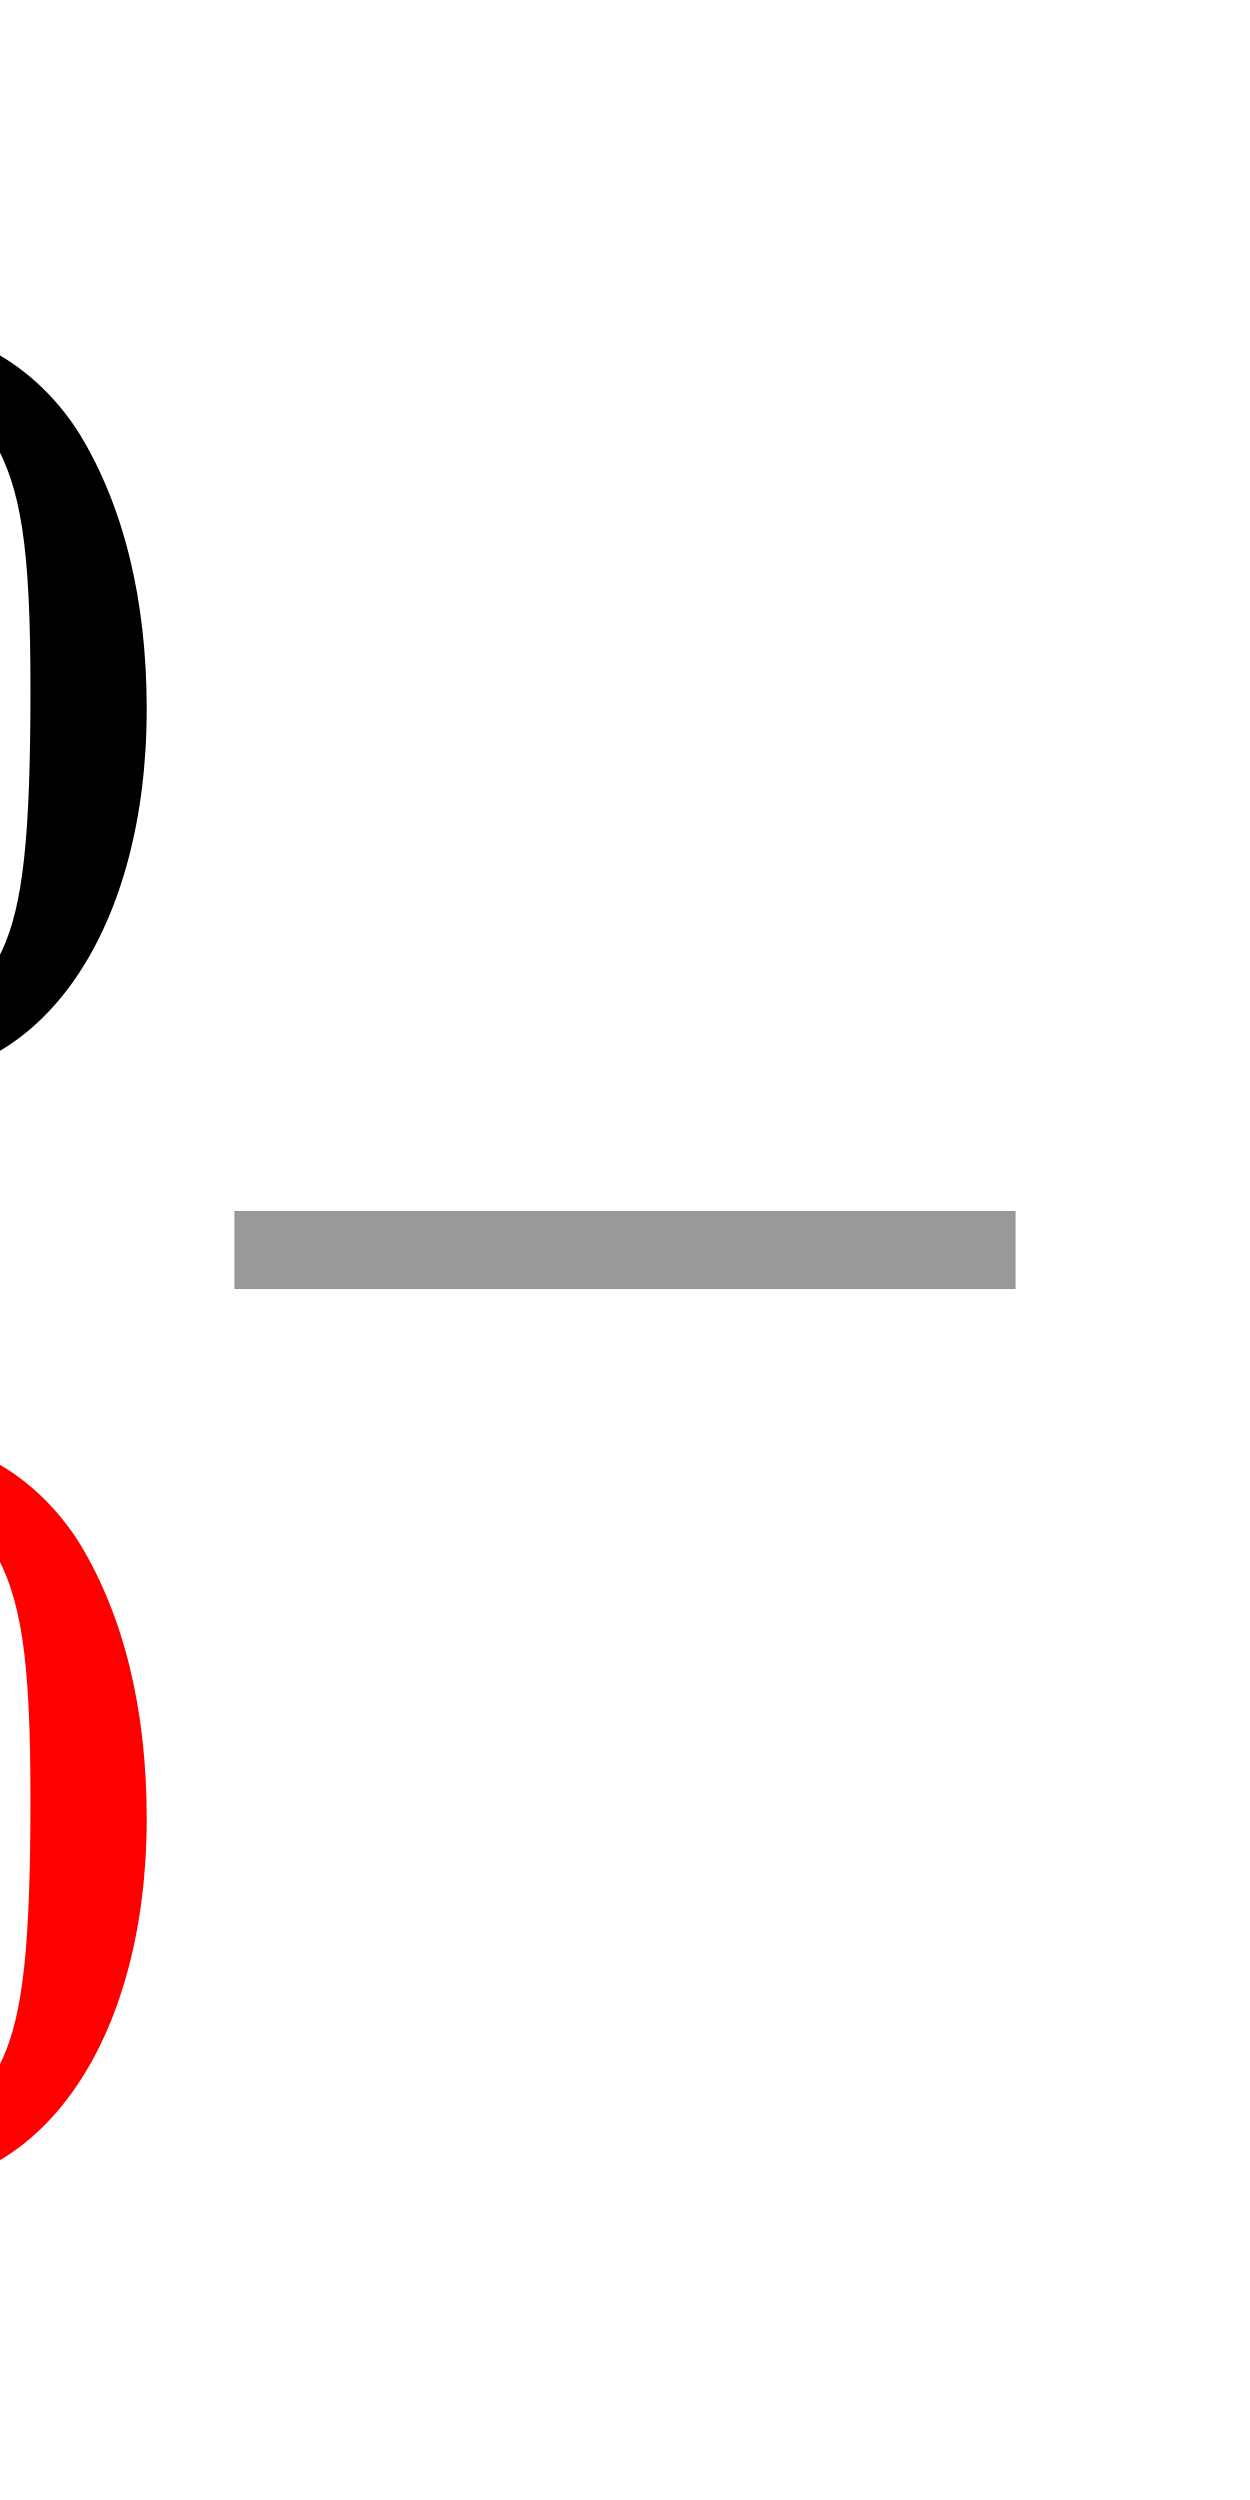
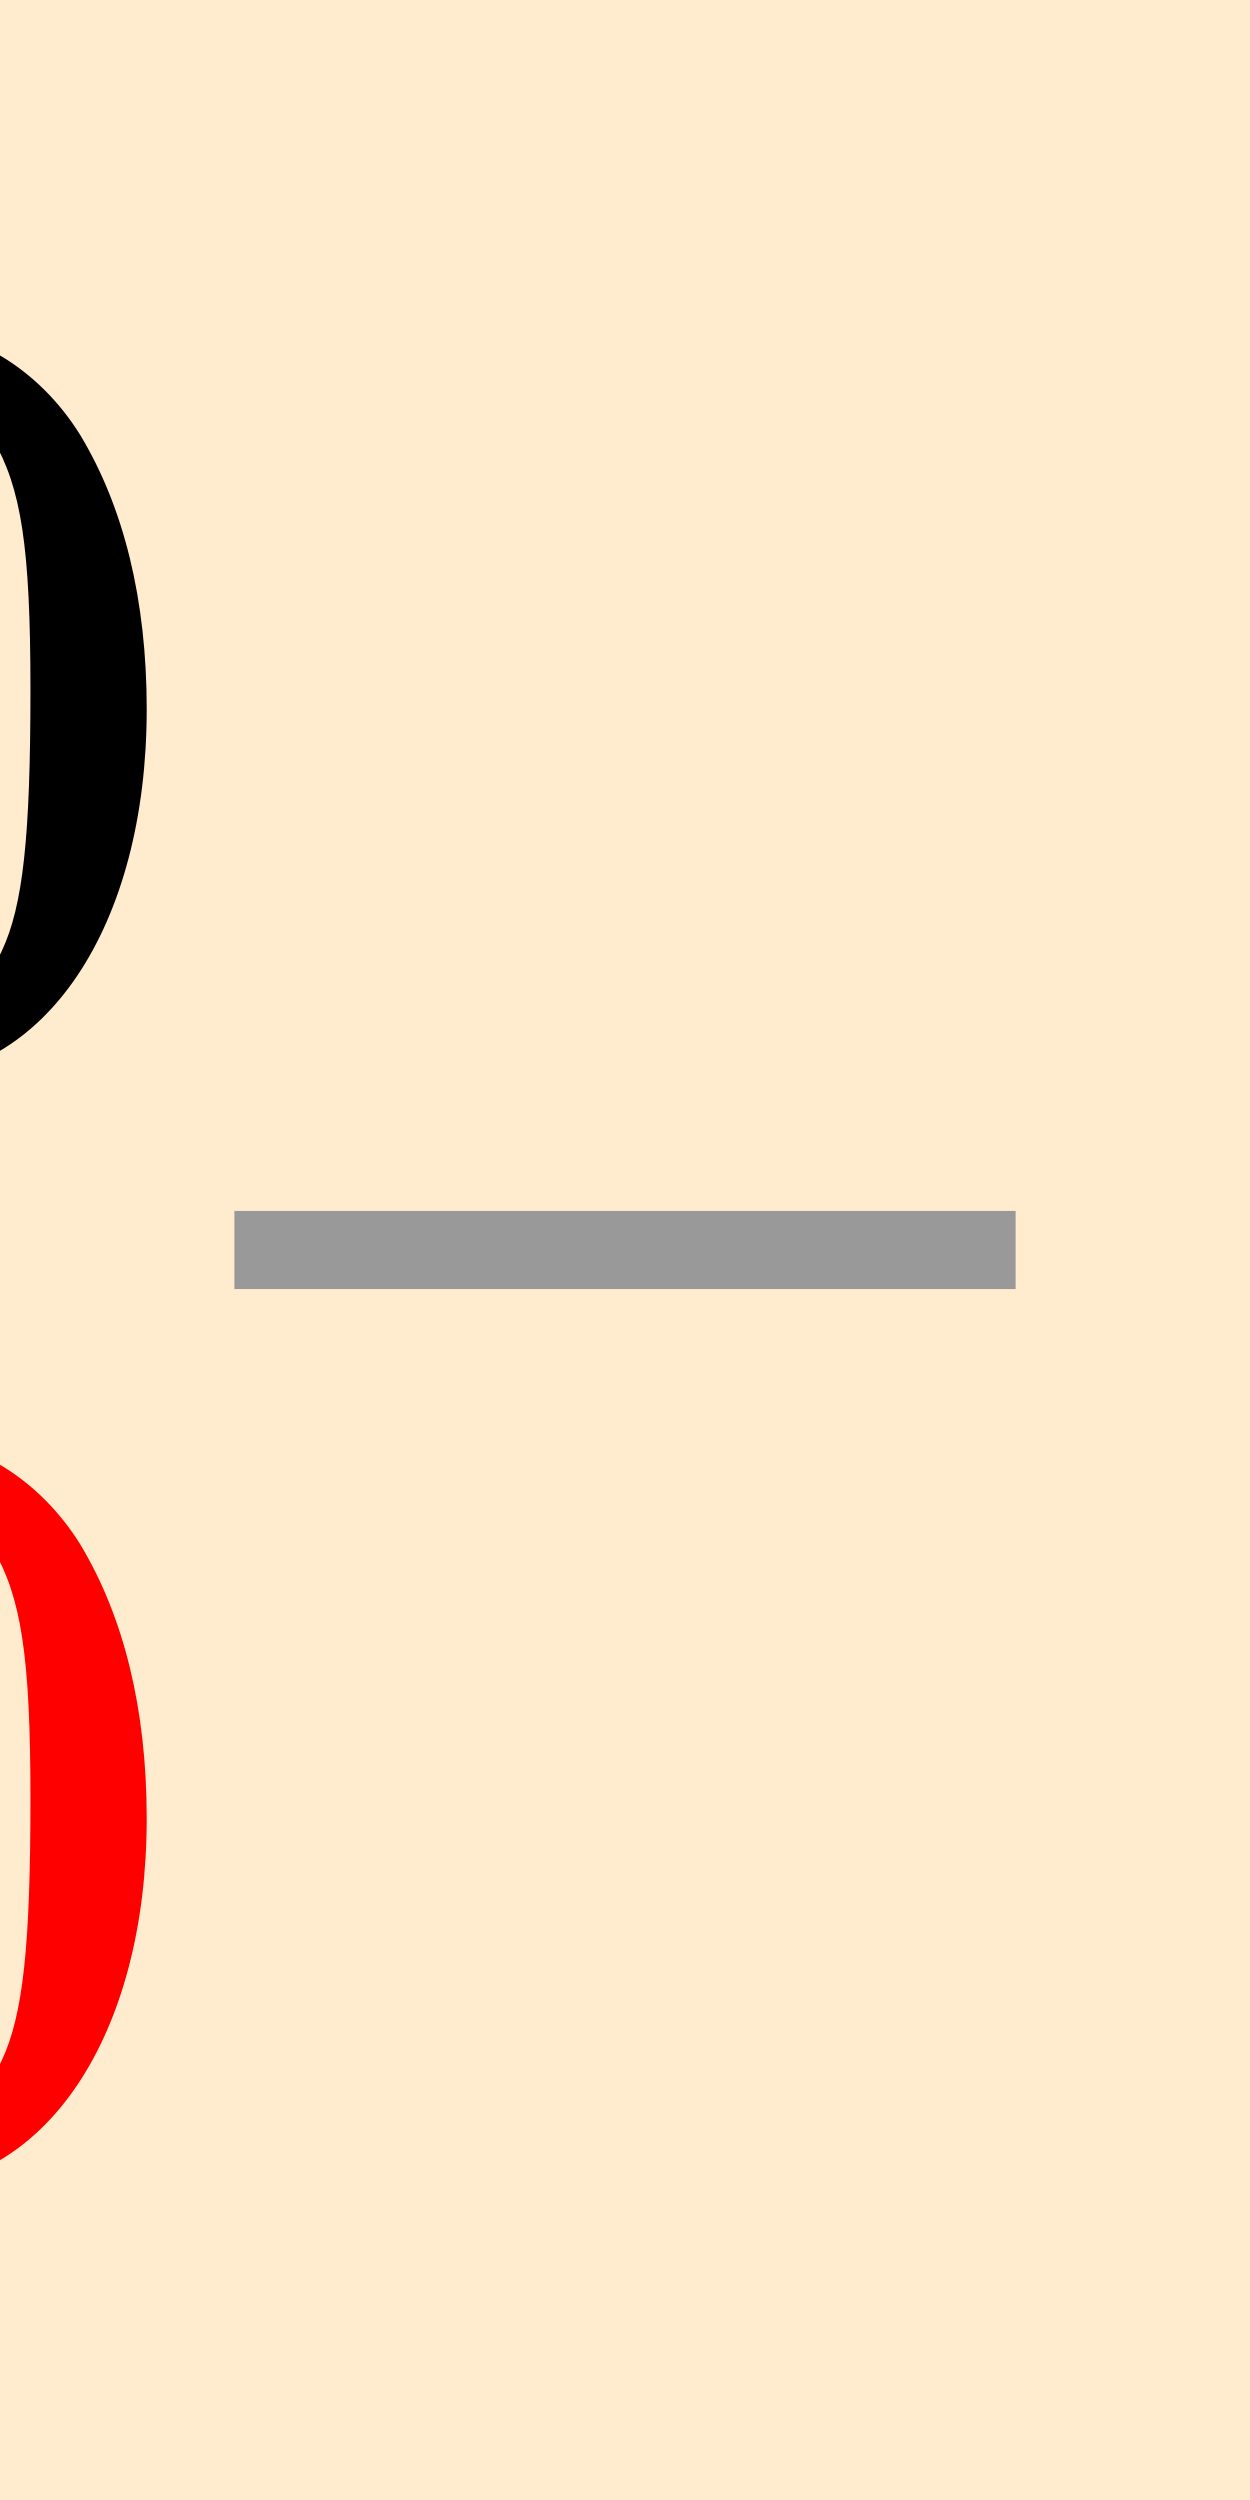
<svg xmlns="http://www.w3.org/2000/svg" width="80" height="160" viewBox="0 0 21.167 42.333" version="1.1" id="svg8">
  <defs id="defs2" />
-   <g id="layer1">
+   <g id="layer3">
+     <rect style="opacity:0.996;fill:#ffebcd;fill-opacity:1;stroke-width:0.265" id="rect9226" width="21.167" height="42.333" x="9.6911617e-07" y="4.9999994e-07" />
+   </g>
+   <g id="layer1" style="display:inline">
    <text xml:space="preserve" style="font-size:17.639px;line-height:1.25;font-family:C059;-inkscape-font-specification:C059;text-align:center;letter-spacing:0px;word-spacing:0px;text-anchor:middle;stroke-width:0.265" x="10.583" y="17.992" id="text847">
      <tspan id="tspan845" x="10.583" y="17.992" style="stroke-width:0.265">0</tspan>
    </text>
-     <text xml:space="preserve" style="font-size:17.639px;line-height:1.25;font-family:C059;-inkscape-font-specification:C059;text-align:center;letter-spacing:0px;word-spacing:0px;text-anchor:middle;stroke-width:0.265;fill:#ff0000;" x="10.583" y="36.777" id="text847-3">
-       <tspan id="tspan845-6" x="10.583" y="36.777" style="stroke-width:0.265;fill:#ff0000;">0</tspan>
+     <text xml:space="preserve" style="font-size:17.639px;line-height:1.25;font-family:C059;-inkscape-font-specification:C059;text-align:center;letter-spacing:0px;word-spacing:0px;text-anchor:middle;fill:#ff0000;stroke-width:0.265" x="10.583" y="36.777" id="text847-3">
+       <tspan id="tspan845-6" x="10.583" y="36.777" style="fill:#ff0000;stroke-width:0.265">0</tspan>
    </text>
    <rect style="opacity:0.996;fill:#999999;stroke-width:0.296" id="rect867" width="13.229" height="1.323" x="3.969" y="20.505" />
  </g>
</svg>
